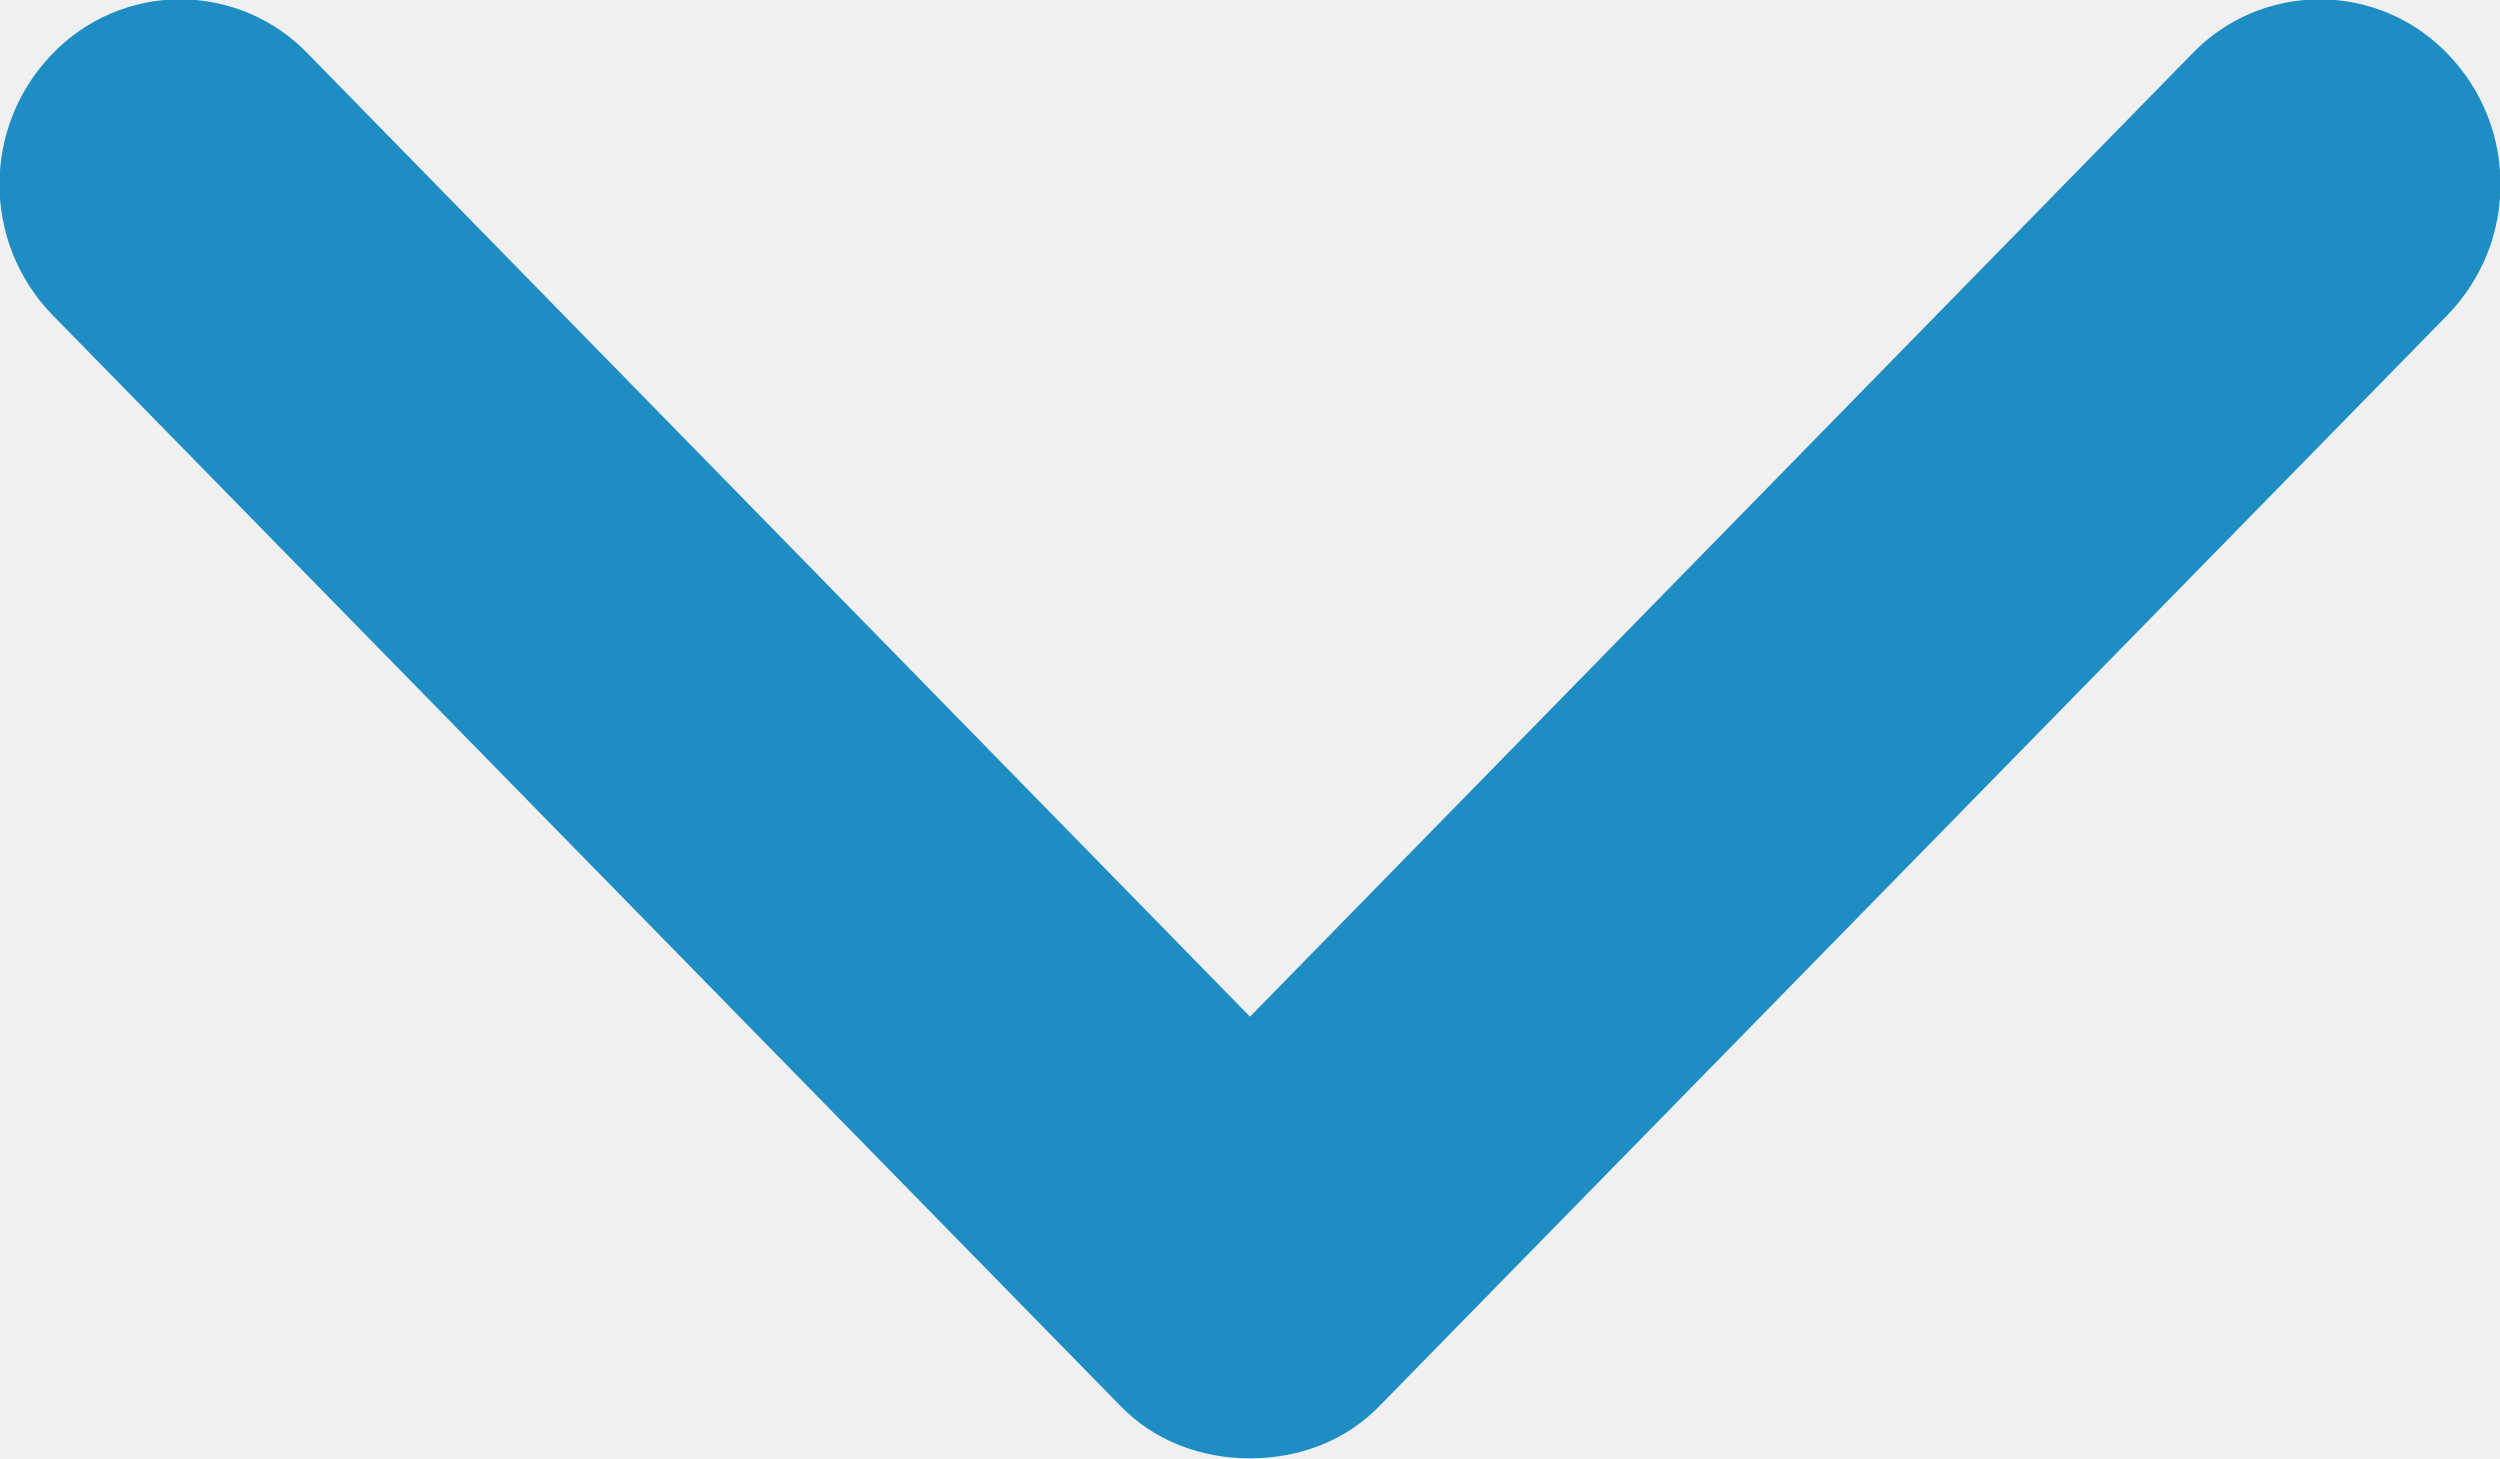
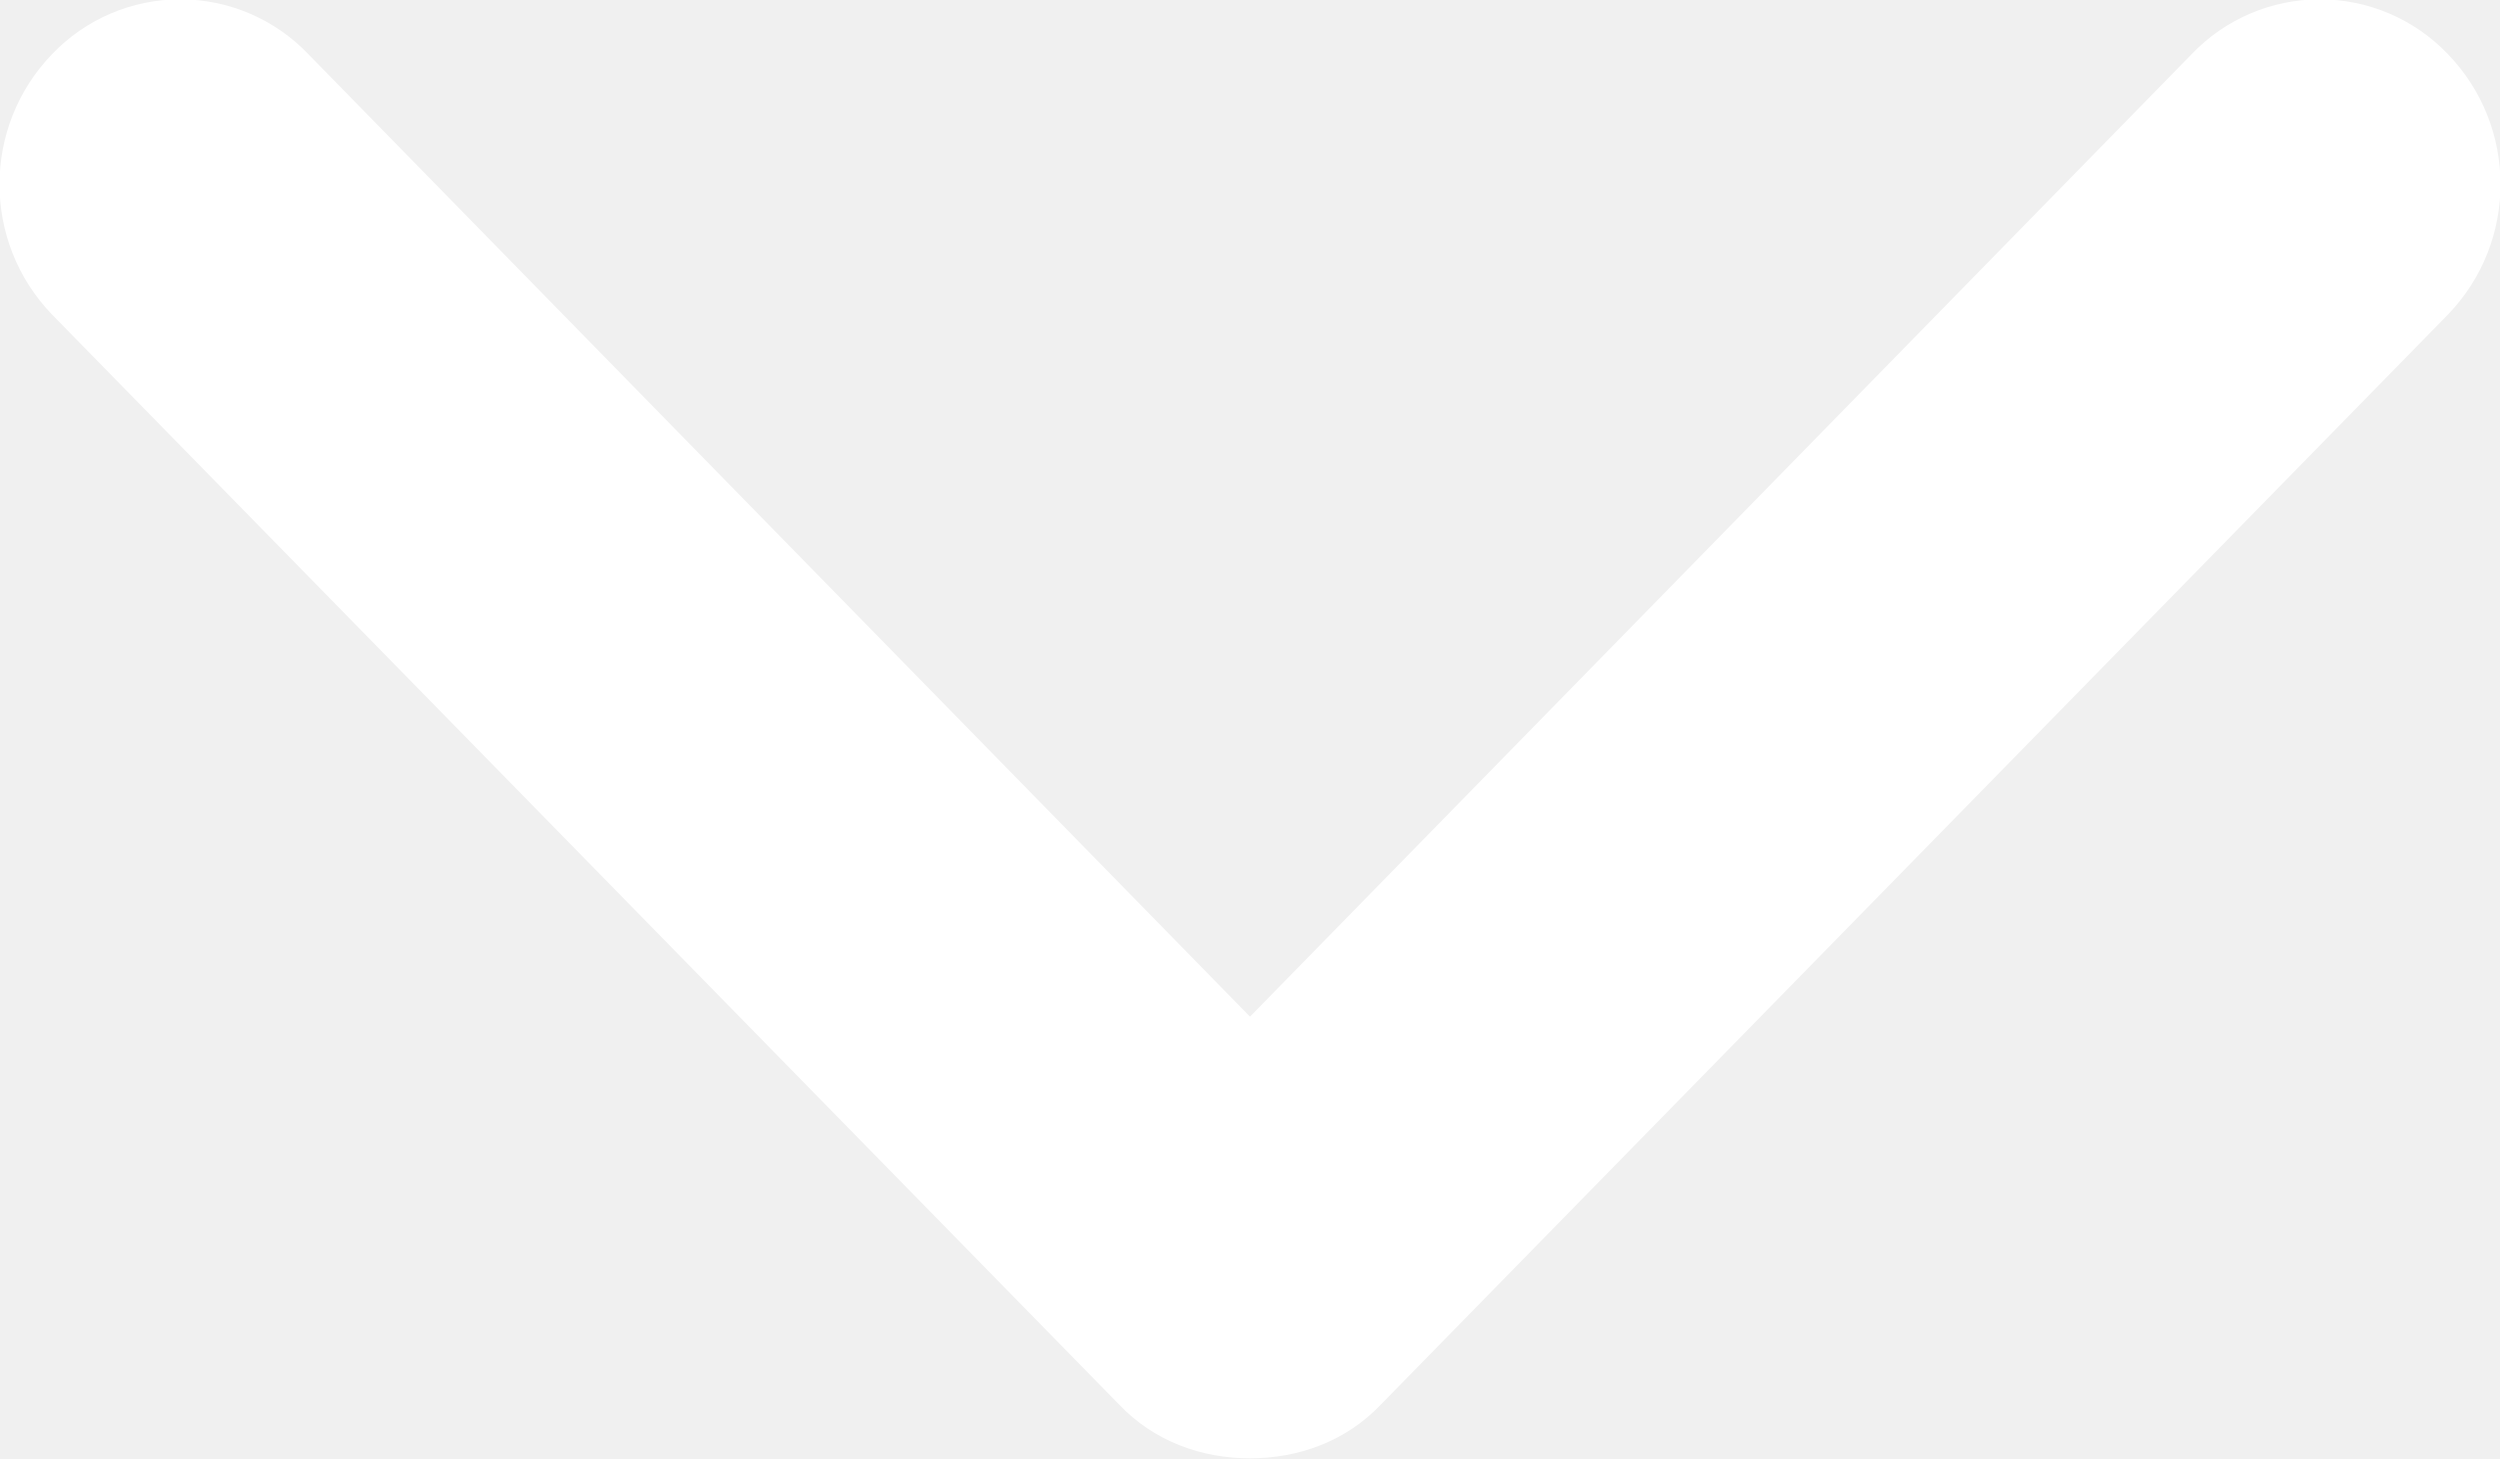
<svg xmlns="http://www.w3.org/2000/svg" xmlns:xlink="http://www.w3.org/1999/xlink" width="12" height="7" viewBox="0 0 12 7">
  <defs>
-     <path id="8690a" d="M783 786.88l-4.52-4.62a.85.85 0 0 0-1.23 0 .9.9 0 0 0 0 1.25l5.12 5.23c.17.18.4.26.63.26.23 0 .46-.08.63-.26l5.12-5.23a.9.9 0 0 0 0-1.25.85.85 0 0 0-1.23 0z" />
+     <path id="urgwa" d="M6 4.88L1.48.26a.85.85 0 0 0-1.23 0 .9.9 0 0 0 0 1.25l5.12 5.23c.17.18.4.26.63.26.23 0 .46-.08.63-.26l5.12-5.23a.9.9 0 0 0 0-1.25.85.85 0 0 0-1.23 0z" />
  </defs>
  <g>
-     <g transform="translate(-777 -782)">
-       <use fill="#1d8dc3" xlink:href="#8690a" />
+     <g>
+       <use fill="#fff" xlink:href="#urgwa" />
    </g>
  </g>
</svg>
